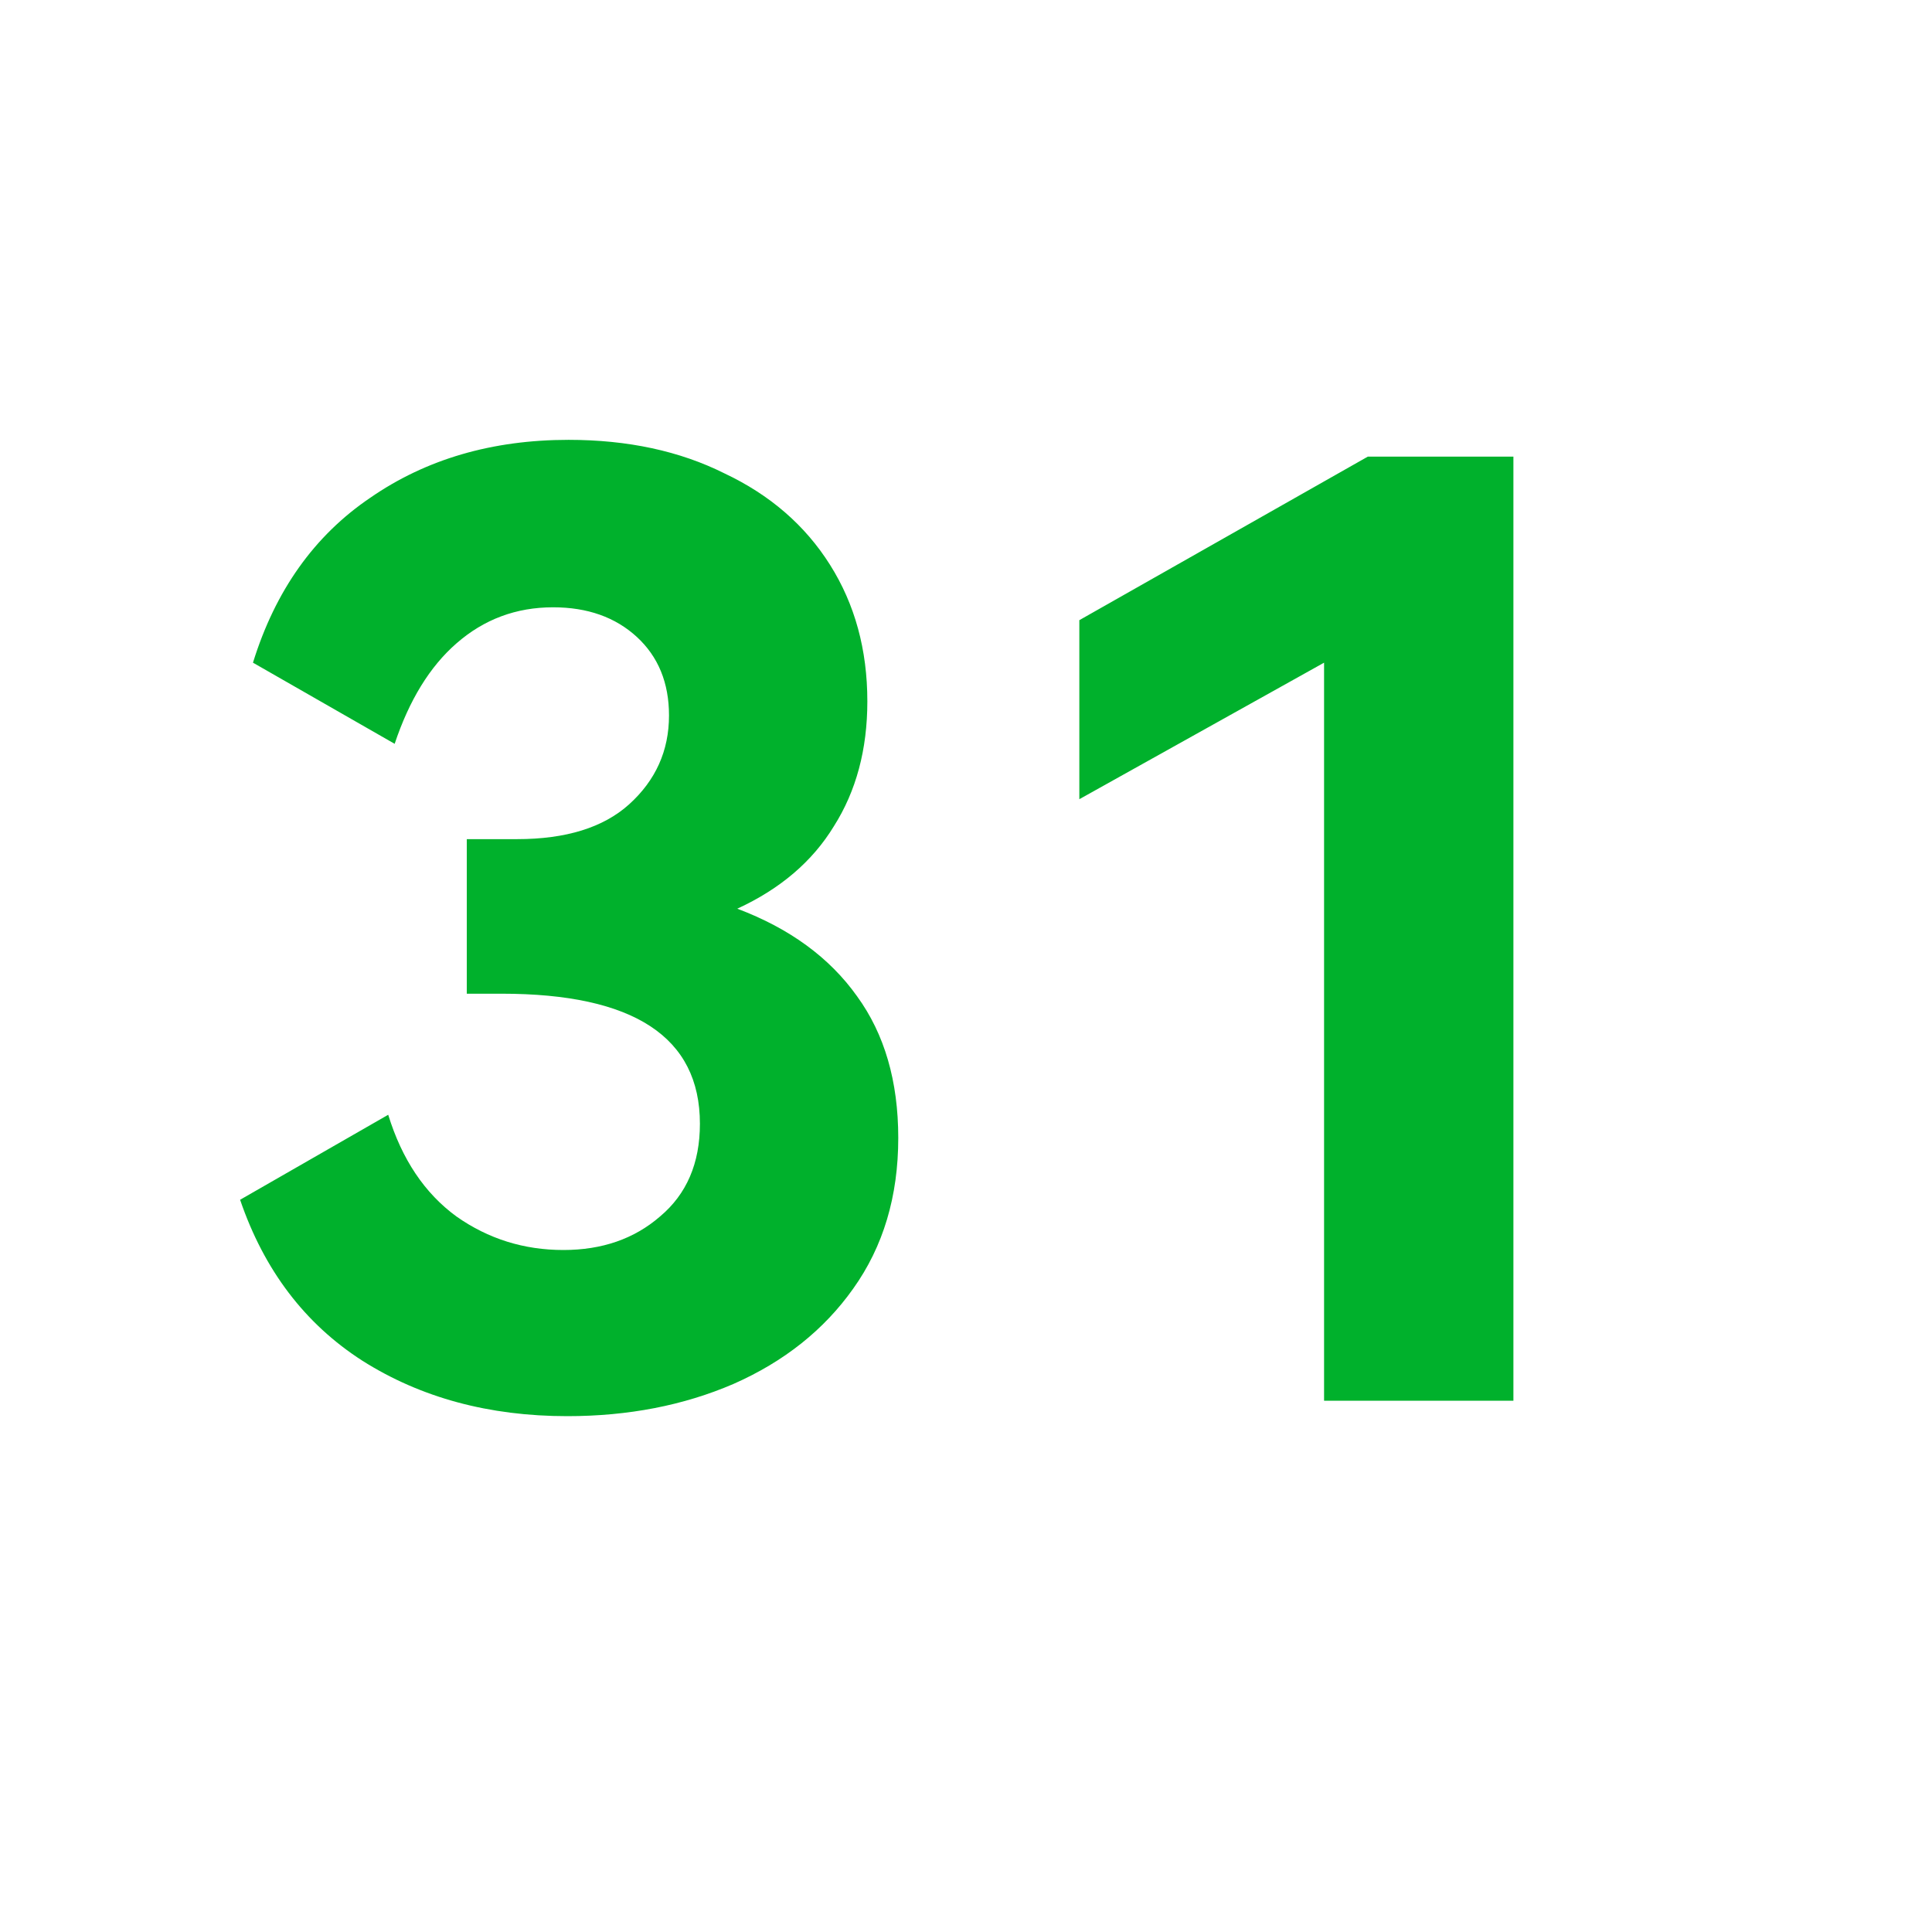
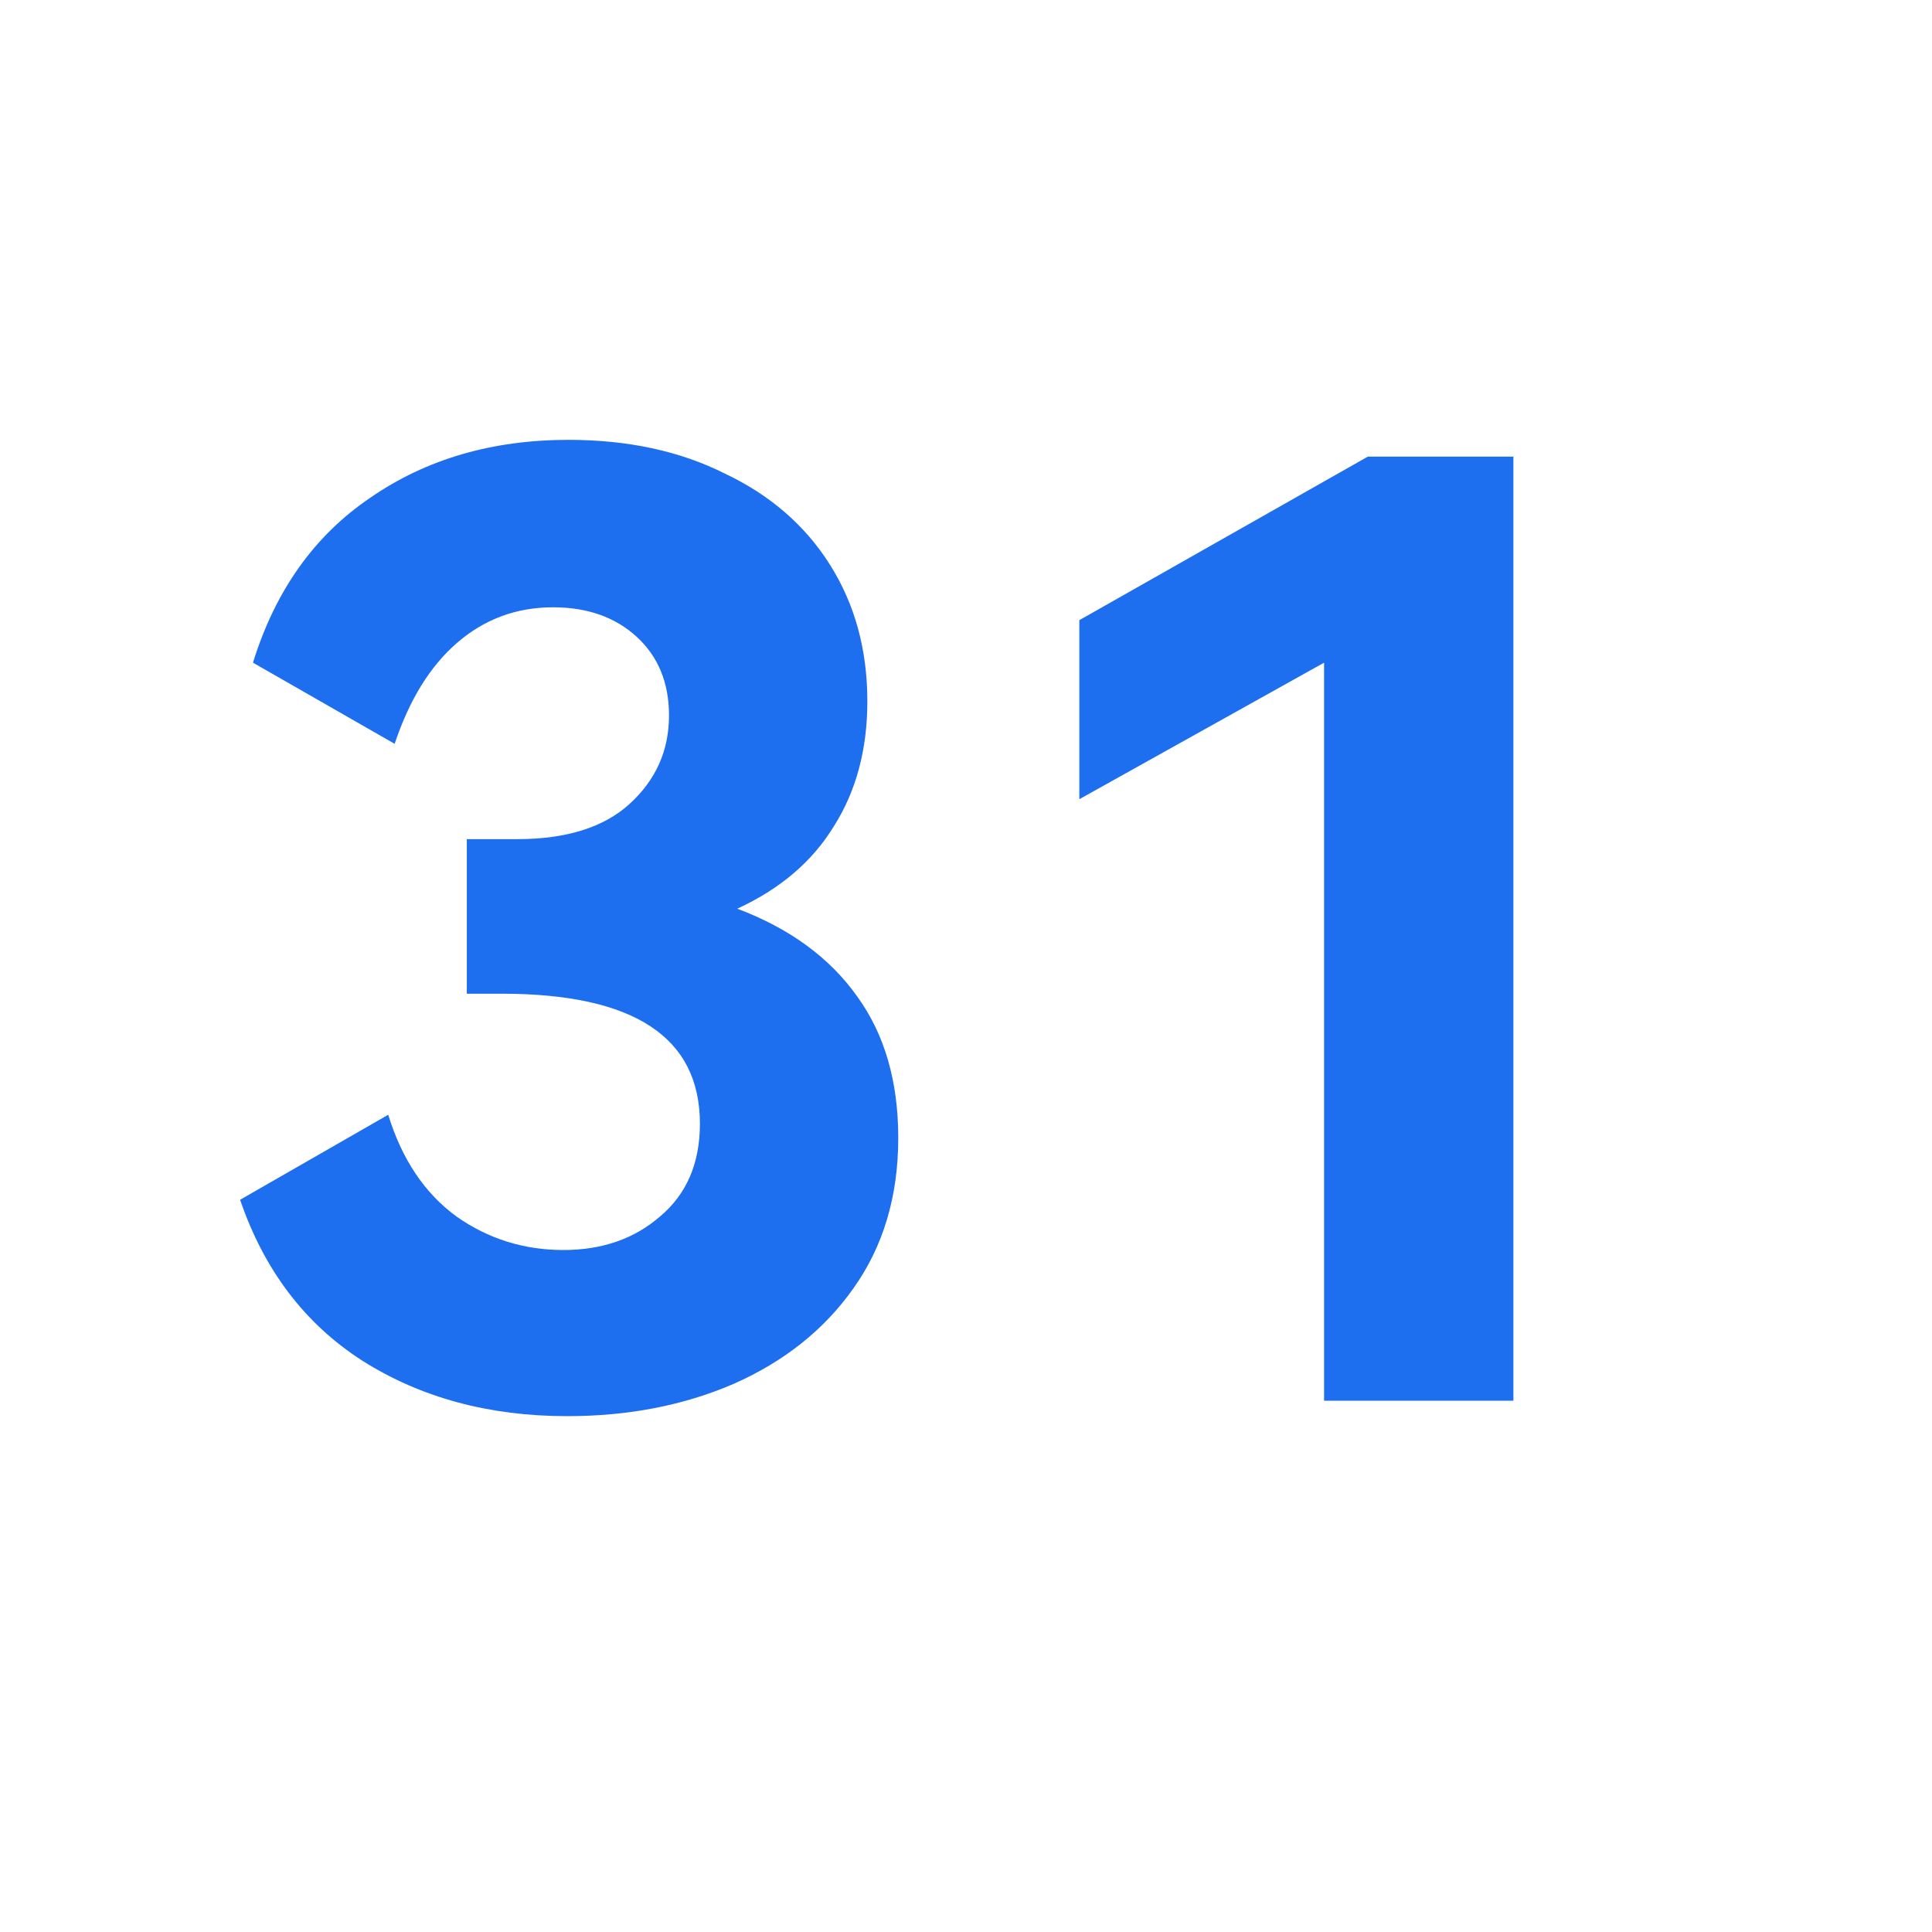
<svg xmlns="http://www.w3.org/2000/svg" width="80" height="80" viewBox="0 0 80 80" fill="none">
-   <path d="M30.529 37.627C32.698 38.444 34.351 39.653 35.489 41.253C36.627 42.818 37.195 44.773 37.195 47.12C37.195 49.538 36.573 51.618 35.329 53.36C34.12 55.067 32.467 56.382 30.369 57.307C28.306 58.196 26.013 58.64 23.489 58.64C20.253 58.64 17.427 57.876 15.009 56.347C12.627 54.818 10.938 52.596 9.942 49.68L16.075 46.16C16.644 48.009 17.587 49.413 18.902 50.373C20.218 51.298 21.693 51.76 23.329 51.76C24.929 51.76 26.262 51.298 27.329 50.373C28.431 49.449 28.982 48.169 28.982 46.533C28.982 42.942 26.244 41.147 20.769 41.147H19.329V34.747H21.409C23.435 34.747 24.982 34.267 26.049 33.307C27.151 32.311 27.702 31.084 27.702 29.627C27.702 28.276 27.258 27.191 26.369 26.373C25.48 25.556 24.324 25.147 22.902 25.147C21.373 25.147 20.04 25.644 18.902 26.64C17.8 27.6 16.947 28.987 16.342 30.8L10.475 27.44C11.4 24.453 13.018 22.178 15.329 20.613C17.64 19.013 20.378 18.213 23.542 18.213C25.995 18.213 28.146 18.676 29.995 19.6C31.88 20.489 33.338 21.751 34.369 23.387C35.4 25.022 35.915 26.907 35.915 29.04C35.915 31.031 35.453 32.756 34.529 34.213C33.64 35.671 32.306 36.809 30.529 37.627ZM44.693 33.093V25.68L56.64 18.907H62.667V58H54.827V27.44L44.693 33.093Z" fill="#00B12C" />
+   <path d="M30.529 37.627C32.698 38.444 34.351 39.653 35.489 41.253C36.627 42.818 37.195 44.773 37.195 47.12C37.195 49.538 36.573 51.618 35.329 53.36C34.12 55.067 32.467 56.382 30.369 57.307C28.306 58.196 26.013 58.64 23.489 58.64C20.253 58.64 17.427 57.876 15.009 56.347C12.627 54.818 10.938 52.596 9.942 49.68L16.075 46.16C16.644 48.009 17.587 49.413 18.902 50.373C20.218 51.298 21.693 51.76 23.329 51.76C24.929 51.76 26.262 51.298 27.329 50.373C28.431 49.449 28.982 48.169 28.982 46.533C28.982 42.942 26.244 41.147 20.769 41.147H19.329V34.747H21.409C23.435 34.747 24.982 34.267 26.049 33.307C27.151 32.311 27.702 31.084 27.702 29.627C27.702 28.276 27.258 27.191 26.369 26.373C25.48 25.556 24.324 25.147 22.902 25.147C21.373 25.147 20.04 25.644 18.902 26.64C17.8 27.6 16.947 28.987 16.342 30.8L10.475 27.44C11.4 24.453 13.018 22.178 15.329 20.613C17.64 19.013 20.378 18.213 23.542 18.213C25.995 18.213 28.146 18.676 29.995 19.6C31.88 20.489 33.338 21.751 34.369 23.387C35.4 25.022 35.915 26.907 35.915 29.04C35.915 31.031 35.453 32.756 34.529 34.213C33.64 35.671 32.306 36.809 30.529 37.627ZM44.693 33.093V25.68L56.64 18.907H62.667V58H54.827V27.44L44.693 33.093Z" fill="#1E6EF0" />
</svg>
